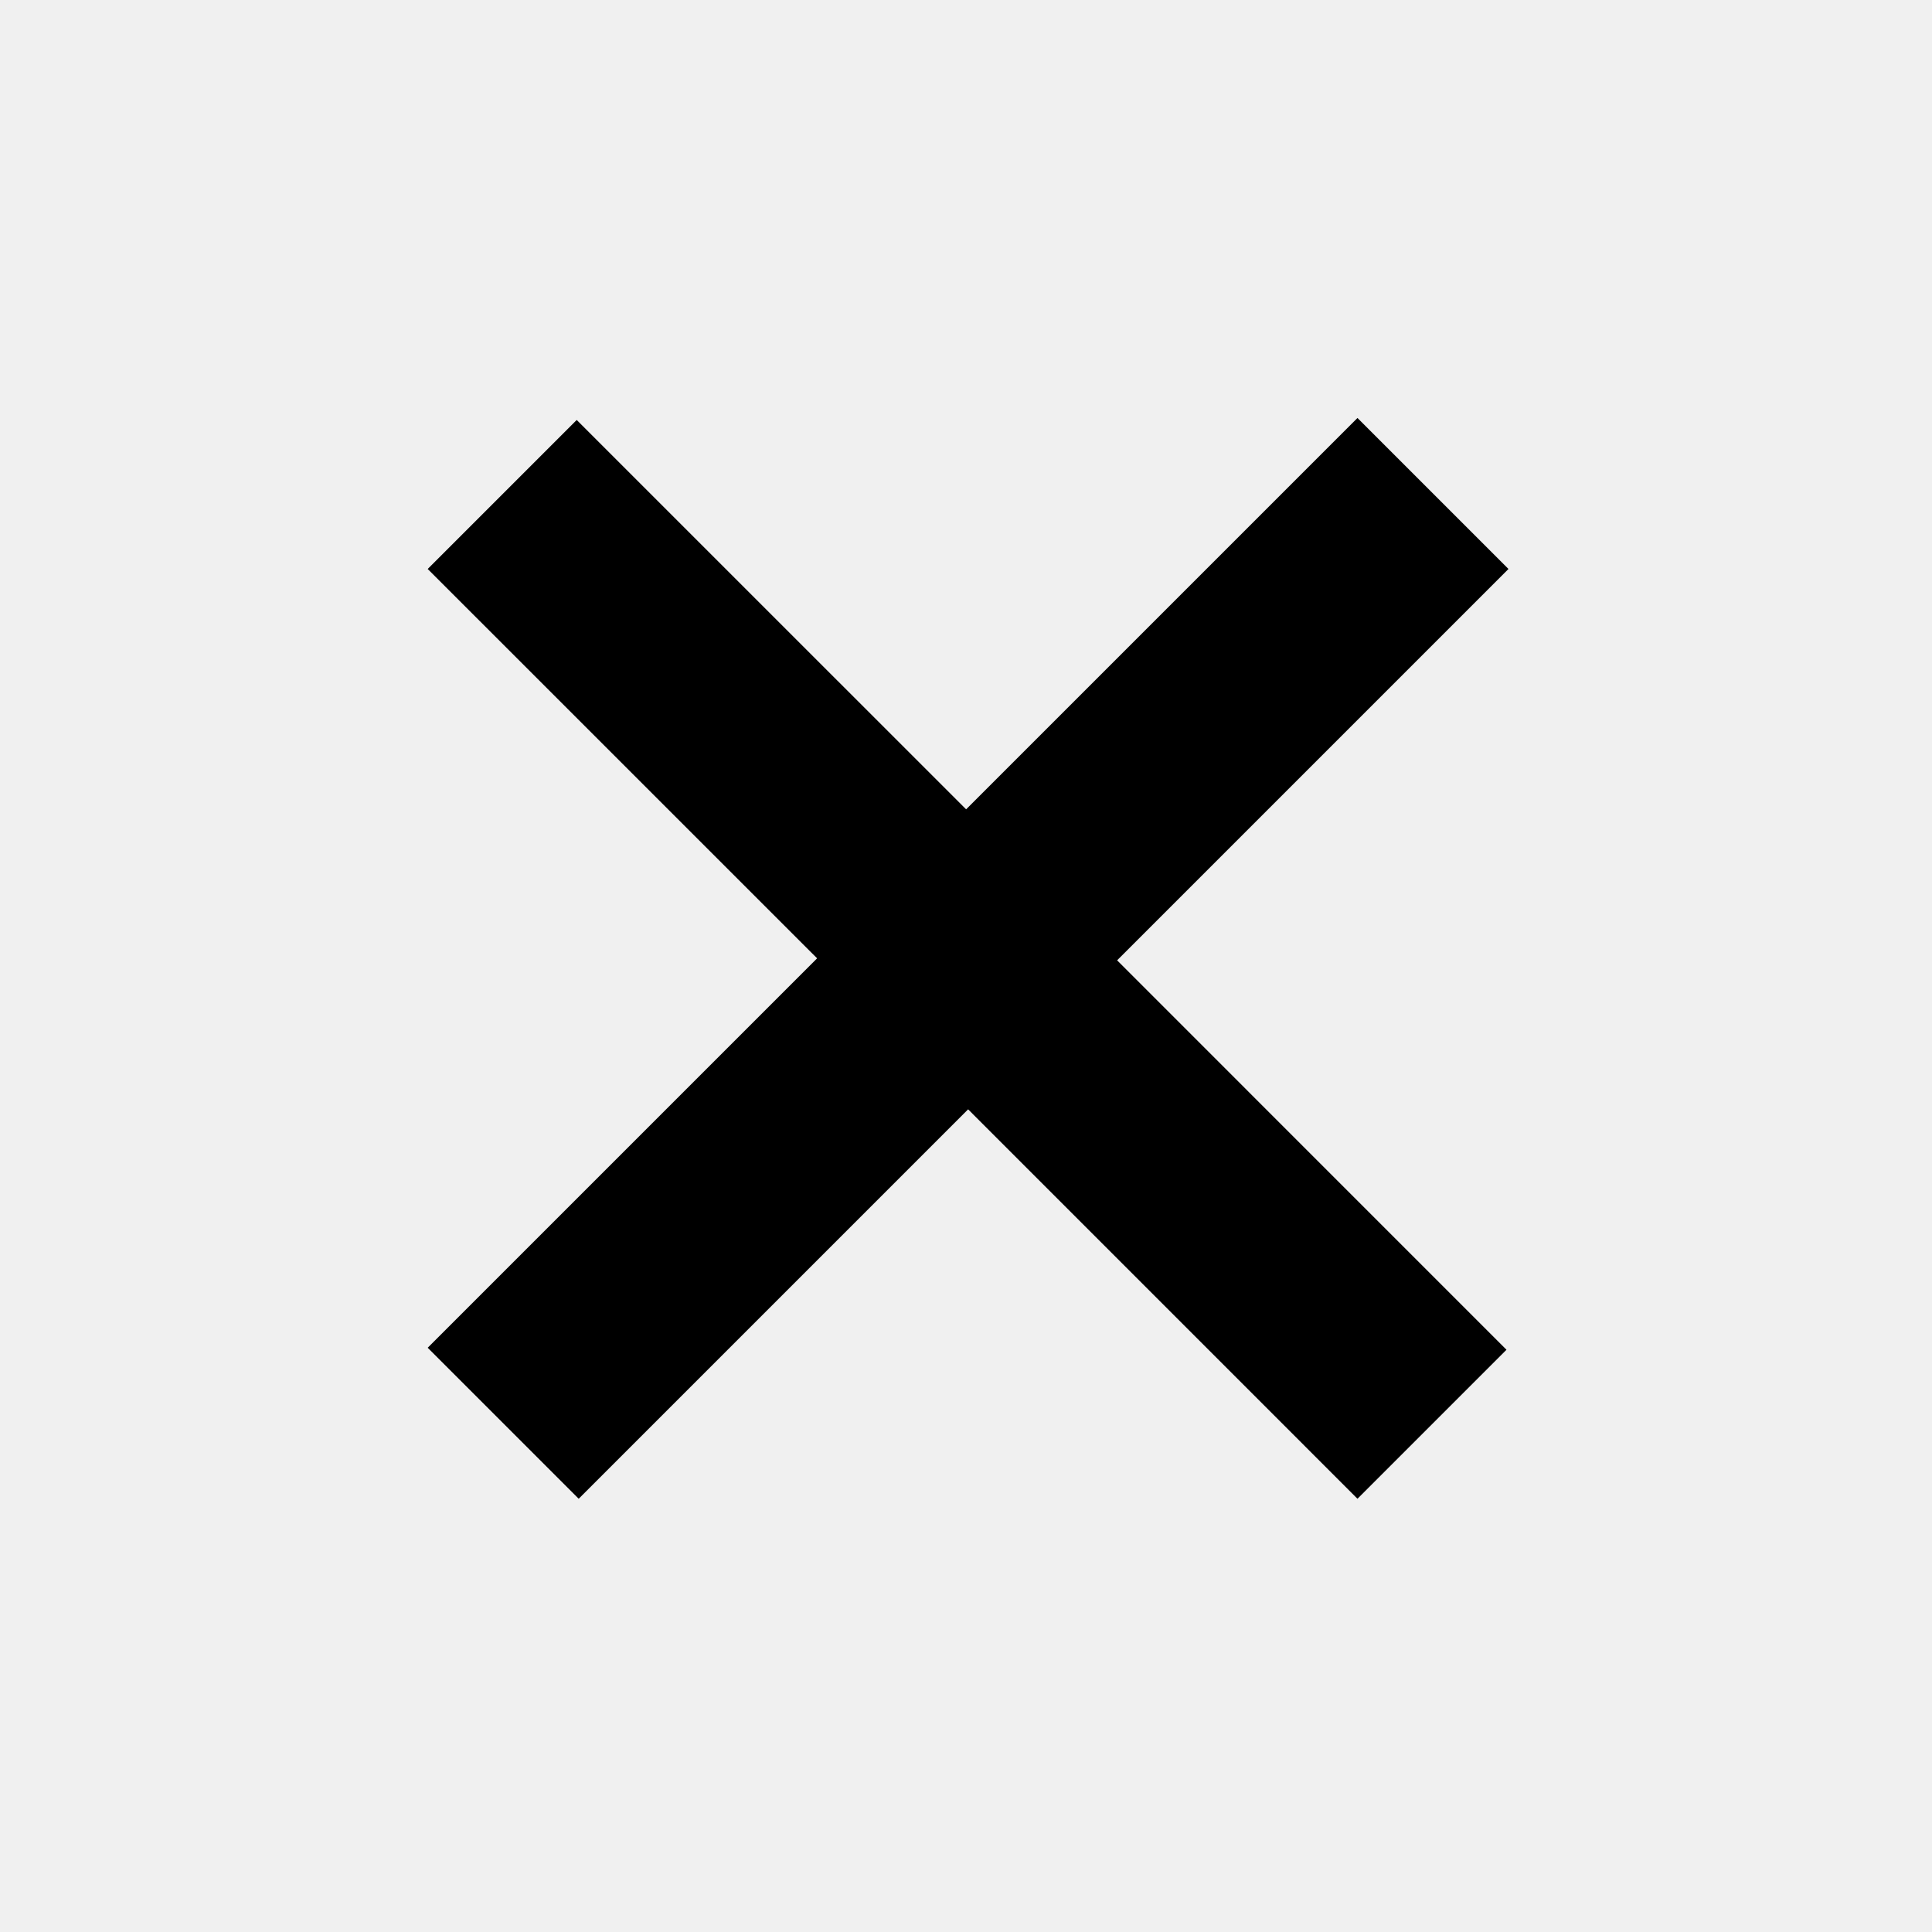
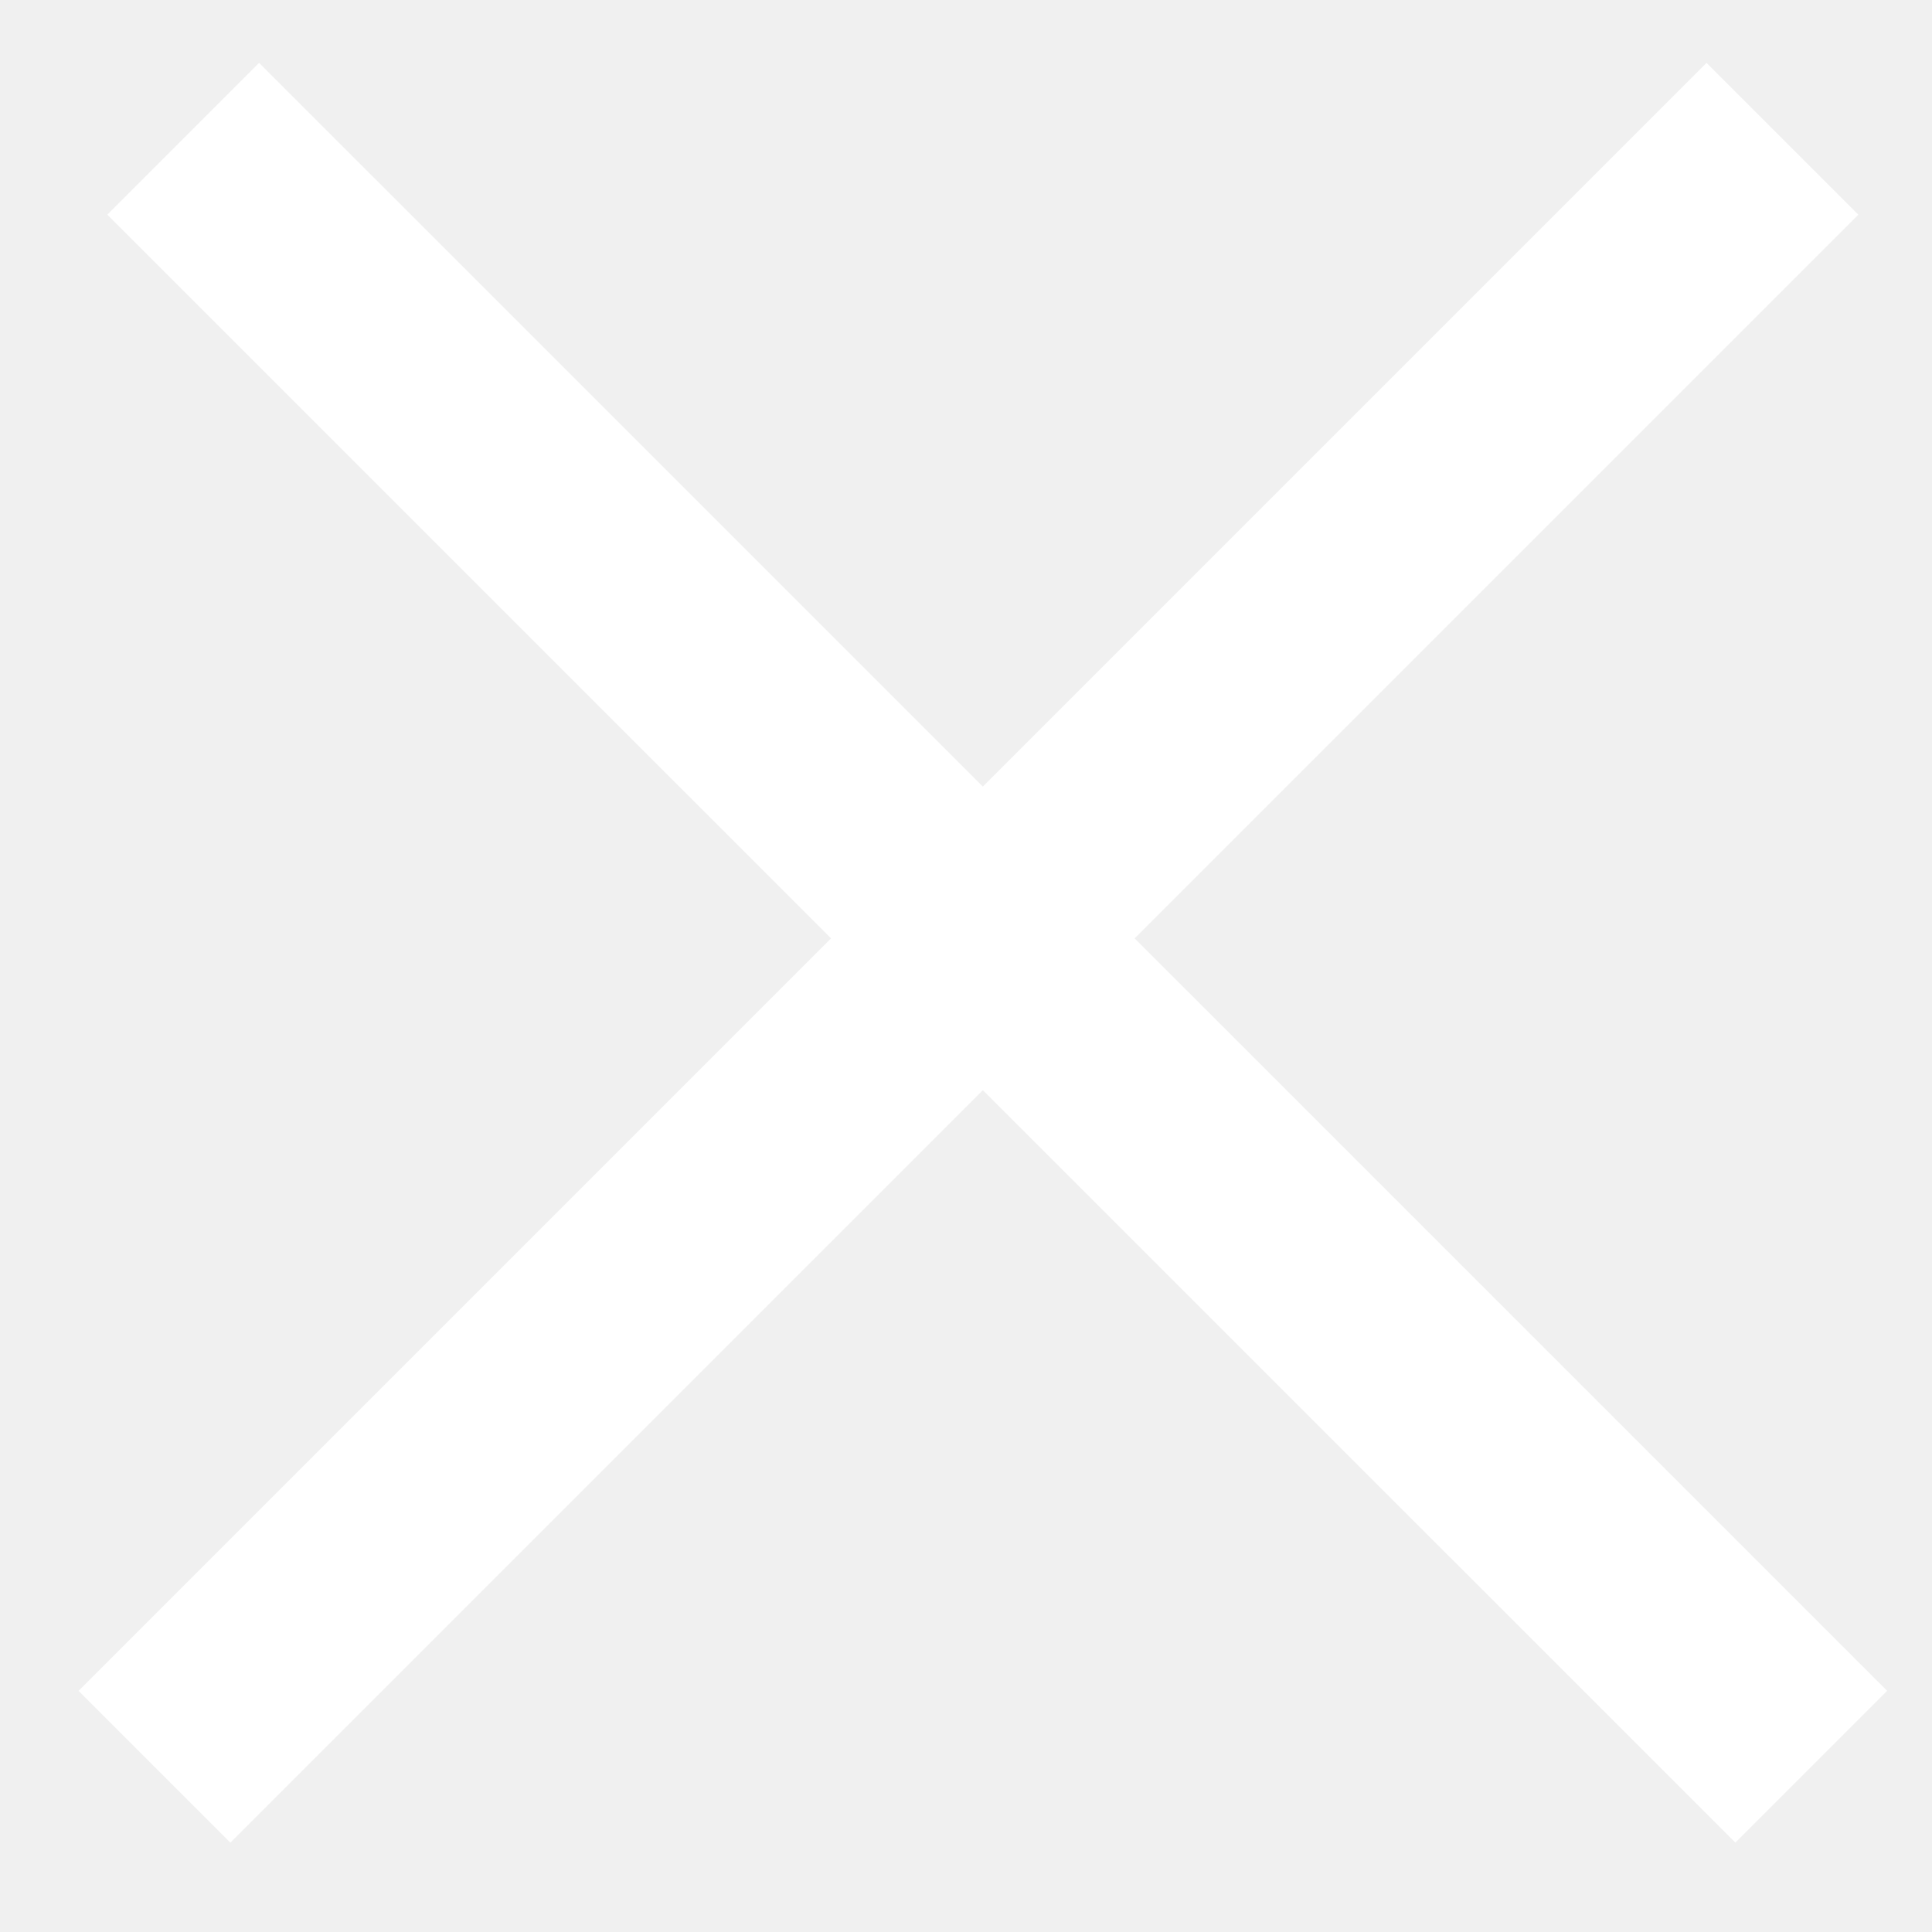
- <svg xmlns="http://www.w3.org/2000/svg" width="32" height="32" viewBox="0 0 32 32" fill="none">
-   <path d="M7.084 22.323L9.585 24.824L16.035 18.374L22.484 24.824L24.952 22.356L18.503 15.906L24.985 9.424L22.484 6.923L16.002 13.405L9.552 6.956L7.084 9.424L13.534 15.873L7.084 22.323Z" fill="currentColor" />
+ <svg xmlns="http://www.w3.org/2000/svg" width="18" height="18" viewBox="0 0 18 18" fill="none">
+   <line x1="1.707" y1="1.293" x2="16.875" y2="16.46" stroke="white" stroke-width="2" />
+   <line y1="-1" x2="21.45" y2="-1" transform="matrix(-0.707107 0.707107 0.707107 0.707107 17.3137 2)" stroke="white" stroke-width="2" />
</svg>
